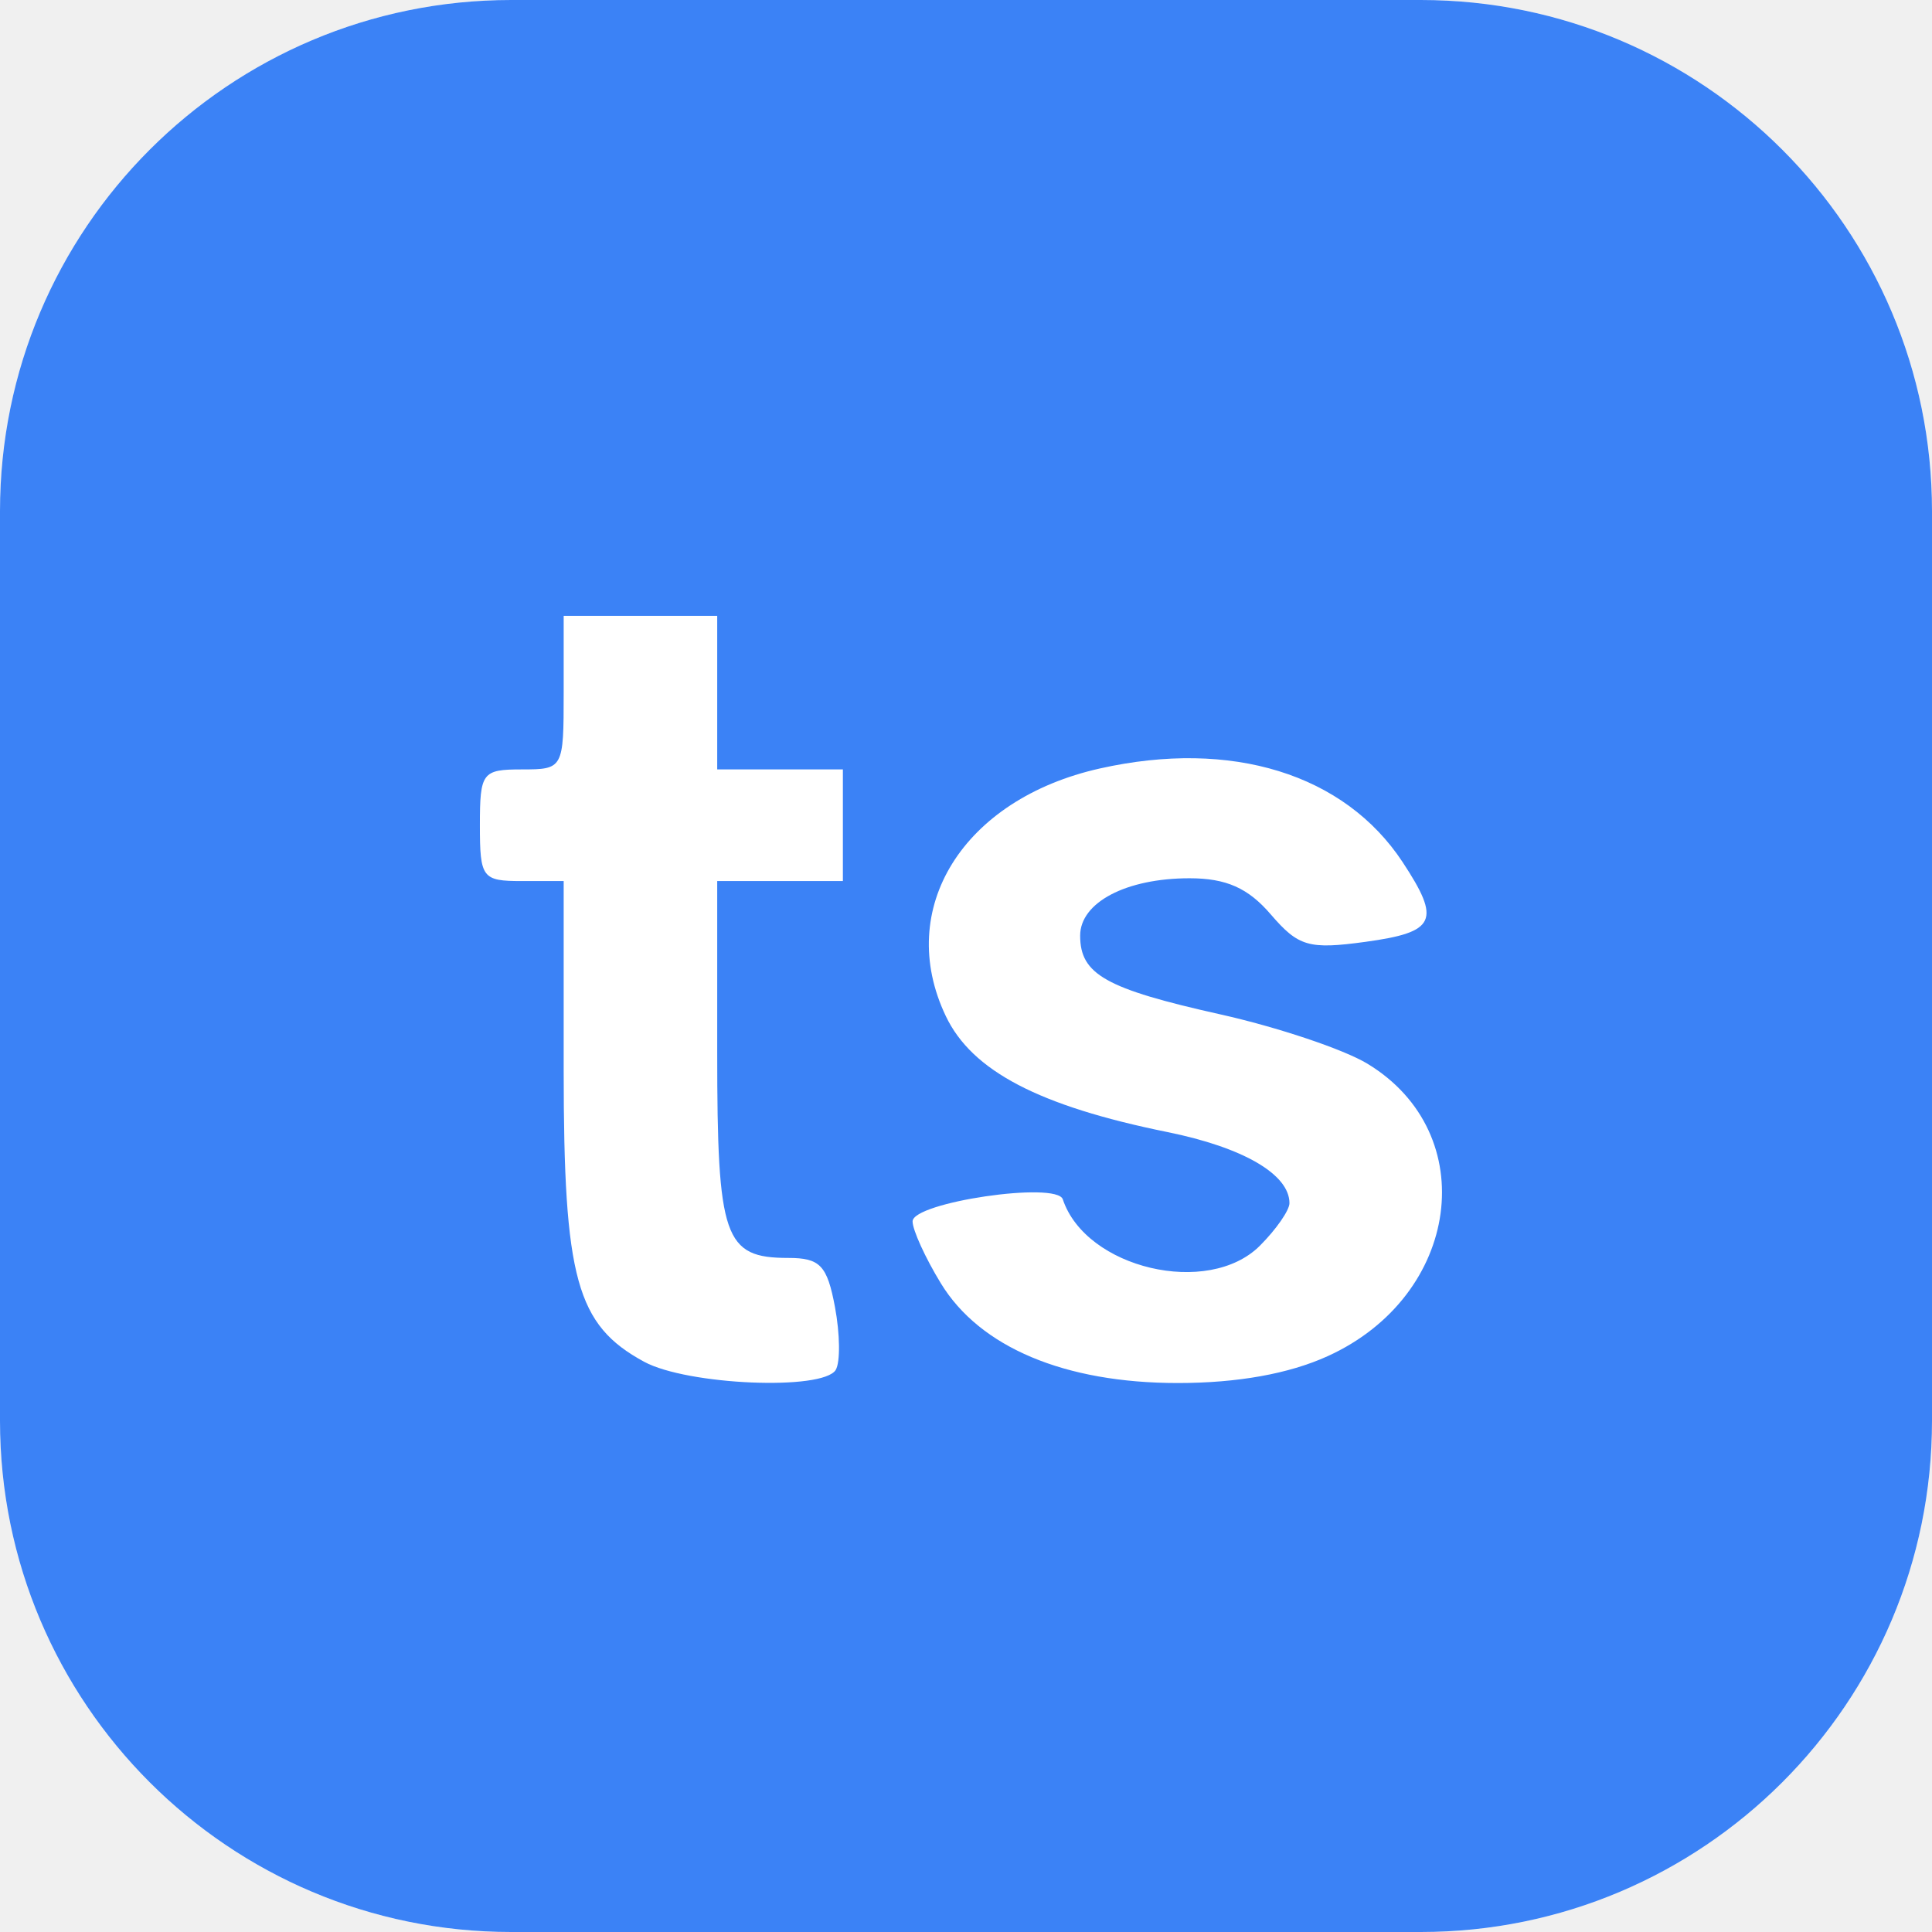
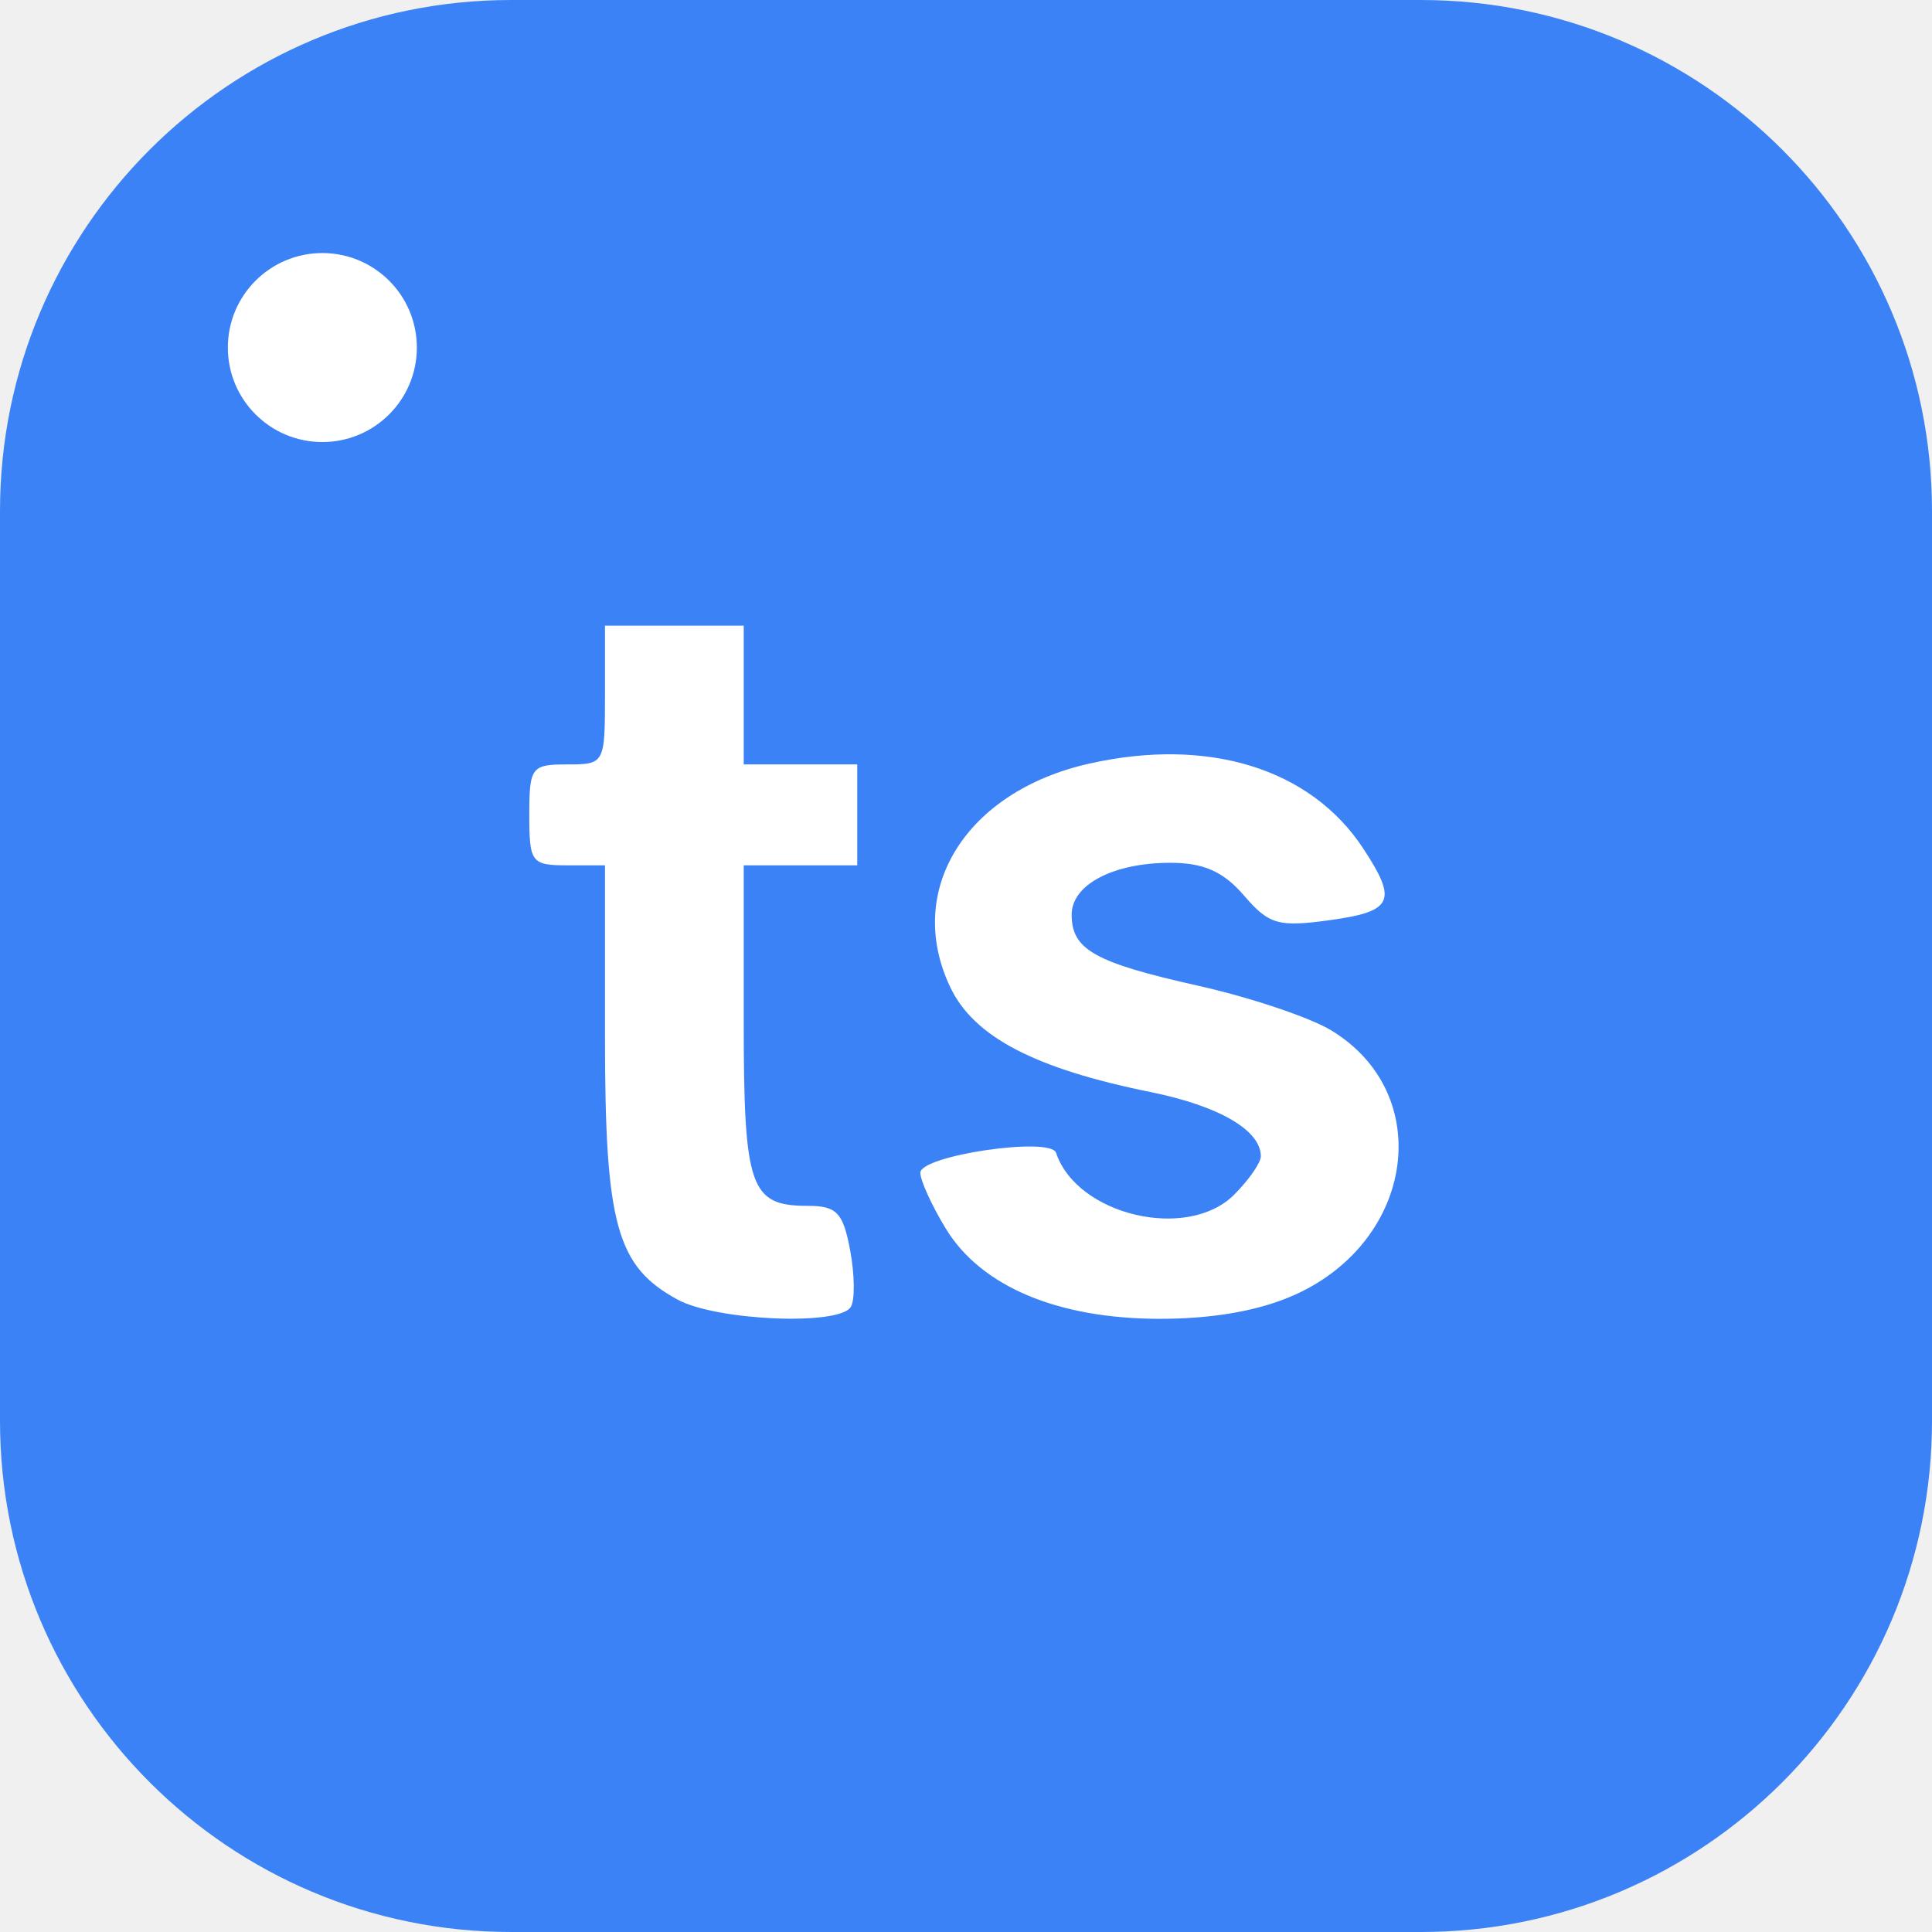
<svg xmlns="http://www.w3.org/2000/svg" viewBox="0 0 824 824">
  <defs>
    <clipPath id="body">
      <rect width="824" height="824" rx="218" />
    </clipPath>
  </defs>
  <g clip-path="url(#body)">
-     <rect width="824" height="824" fill="#ffffff" />
-     <path fill="#3b82f6" transform="translate(412 412) scale(22.5026) translate(-110.5474 -177.6559)" d="m 98.7,198.519 c -4.089,-0.828 -7.45,-4.311 -8.227,-8.524 -0.182,-0.985 -0.25,-5.738 -0.193,-13.361 0.078,-10.503 0.14,-11.966 0.551,-13.023 1.158,-2.978 3.746,-5.531 6.625,-6.535 1.235,-0.431 2.488,-0.476 13.27,-0.475 10.778,6.6e-4 12.019,0.045 13.097,0.47 2.994,1.181 5.532,3.756 6.535,6.632 0.432,1.239 0.476,2.514 0.476,13.932 0,11.418 -0.044,12.693 -0.476,13.932 -1.005,2.88 -3.559,5.468 -6.535,6.624 -1.059,0.411 -2.449,0.468 -12.568,0.515 -6.257,0.029 -11.907,-0.055 -12.556,-0.186 z m 9.378,-13.208 c 0.088,-0.143 0.082,-0.679 -0.014,-1.191 -0.148,-0.79 -0.282,-0.931 -0.886,-0.931 -1.216,0 -1.346,-0.377 -1.346,-3.889 v -3.254 h 1.191 1.191 v -1.058 -1.058 h -1.191 -1.191 v -1.455 -1.455 h -1.455 -1.455 v 1.455 c 0,1.441 -0.008,1.455 -0.794,1.455 -0.75,0 -0.794,0.059 -0.794,1.058 0,1 0.044,1.058 0.794,1.058 h 0.794 v 3.585 c 0,3.953 0.242,4.83 1.525,5.526 0.817,0.443 3.386,0.552 3.632,0.154 z m 9.324,-0.26 c 2.518,-1.143 2.937,-4.22 0.754,-5.543 -0.448,-0.272 -1.704,-0.693 -2.792,-0.936 -2.169,-0.485 -2.653,-0.757 -2.653,-1.491 0,-0.63 0.872,-1.088 2.073,-1.088 0.695,0 1.11,0.184 1.54,0.685 0.525,0.61 0.72,0.667 1.795,0.52 1.335,-0.183 1.436,-0.4 0.704,-1.511 -1.102,-1.672 -3.242,-2.334 -5.738,-1.775 -2.597,0.581 -3.89,2.66 -2.92,4.694 0.495,1.039 1.765,1.703 4.198,2.197 1.44,0.292 2.315,0.802 2.315,1.348 0,0.135 -0.252,0.498 -0.56,0.806 -0.979,0.979 -3.298,0.433 -3.736,-0.879 -0.115,-0.346 -2.848,0.057 -2.847,0.419 5.4e-4,0.163 0.241,0.691 0.535,1.172 0.74,1.214 2.348,1.891 4.491,1.891 1.131,0 2.103,-0.174 2.839,-0.508 z" />
+     <rect width="824" height="824" fill="#3b82f6" />
+     <g transform="scale(1.791304)" fill="#ffffff">
+       <circle cx="76.75" cy="82.75" r="22.5" />
+       <path d="M202.571 311.186c1.003-1.624 0.933-7.705-0.157-13.514-1.683-8.97-3.198-10.562-10.056-10.562-13.801 0-15.282-4.275-15.282-44.144v-36.937h13.514 13.514v-12.012-12.012h-13.514-13.514v-16.517-16.517h-16.517-16.517v16.517c0 16.35-0.091 16.517-9.009 16.517-8.509 0-9.009 0.667-9.009 12.012 0 11.345 0.501 12.012 9.009 12.012h9.009v40.69c0 44.867 2.746 54.818 17.305 62.718 9.267 5.029 38.431 6.266 41.222 1.749zM308.397 308.24c28.585-12.976 33.333-47.897 8.555-62.918-5.084-3.082-19.343-7.864-31.686-10.625-24.62-5.508-30.111-8.594-30.111-16.919 0-7.154 9.903-12.351 23.534-12.351 7.889 0 12.595 2.093 17.481 7.774 5.959 6.928 8.177 7.57 20.374 5.898 15.153-2.077 16.301-4.542 7.987-17.152-12.509-18.974-36.798-26.489-65.123-20.15-29.477 6.597-44.15 30.188-33.138 53.28 5.623 11.791 20.031 19.329 47.652 24.931 16.345 3.315 26.278 9.1 26.278 15.303 0 1.534-2.861 5.649-6.357 9.145-11.109 11.109-37.434 4.913-42.399-9.98-1.309-3.928-32.328 0.642-32.315 4.761 0.006 1.852 2.737 7.837 6.068 13.301 8.402 13.78 26.653 21.465 50.978 21.465 12.836 0 23.869-1.974 32.22-5.765z" />
+     </g>
  </g>
</svg>
